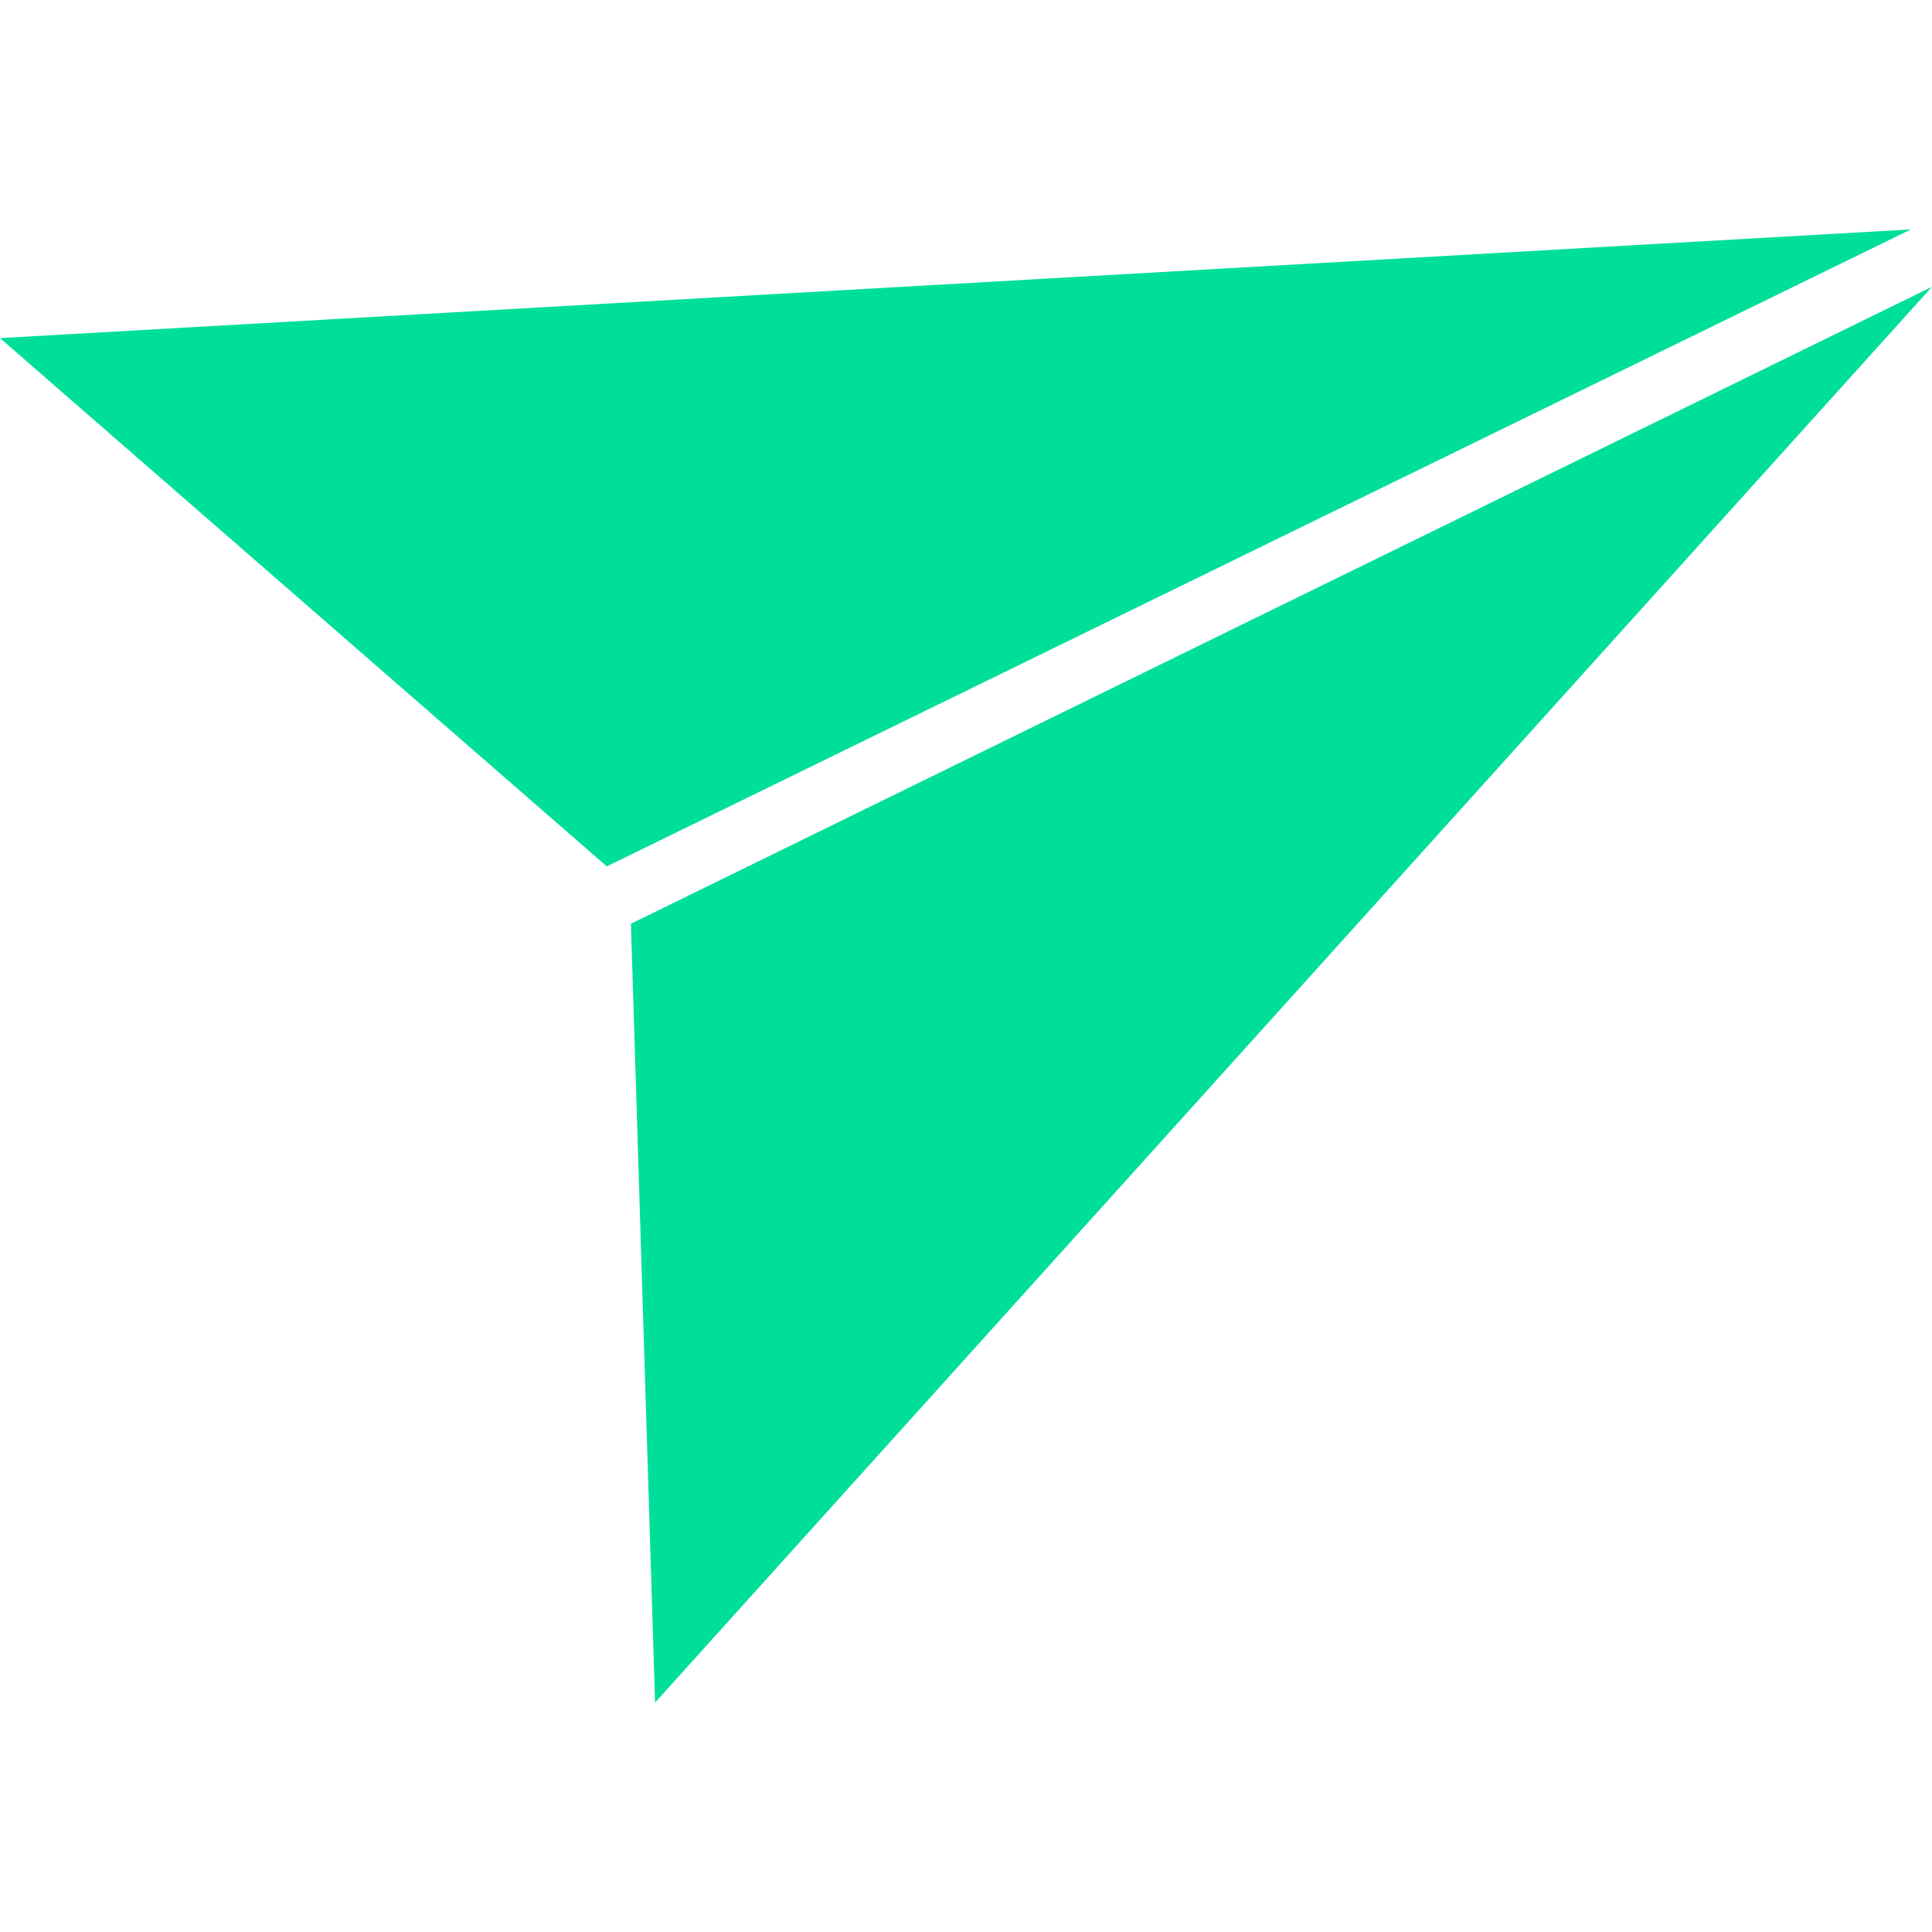
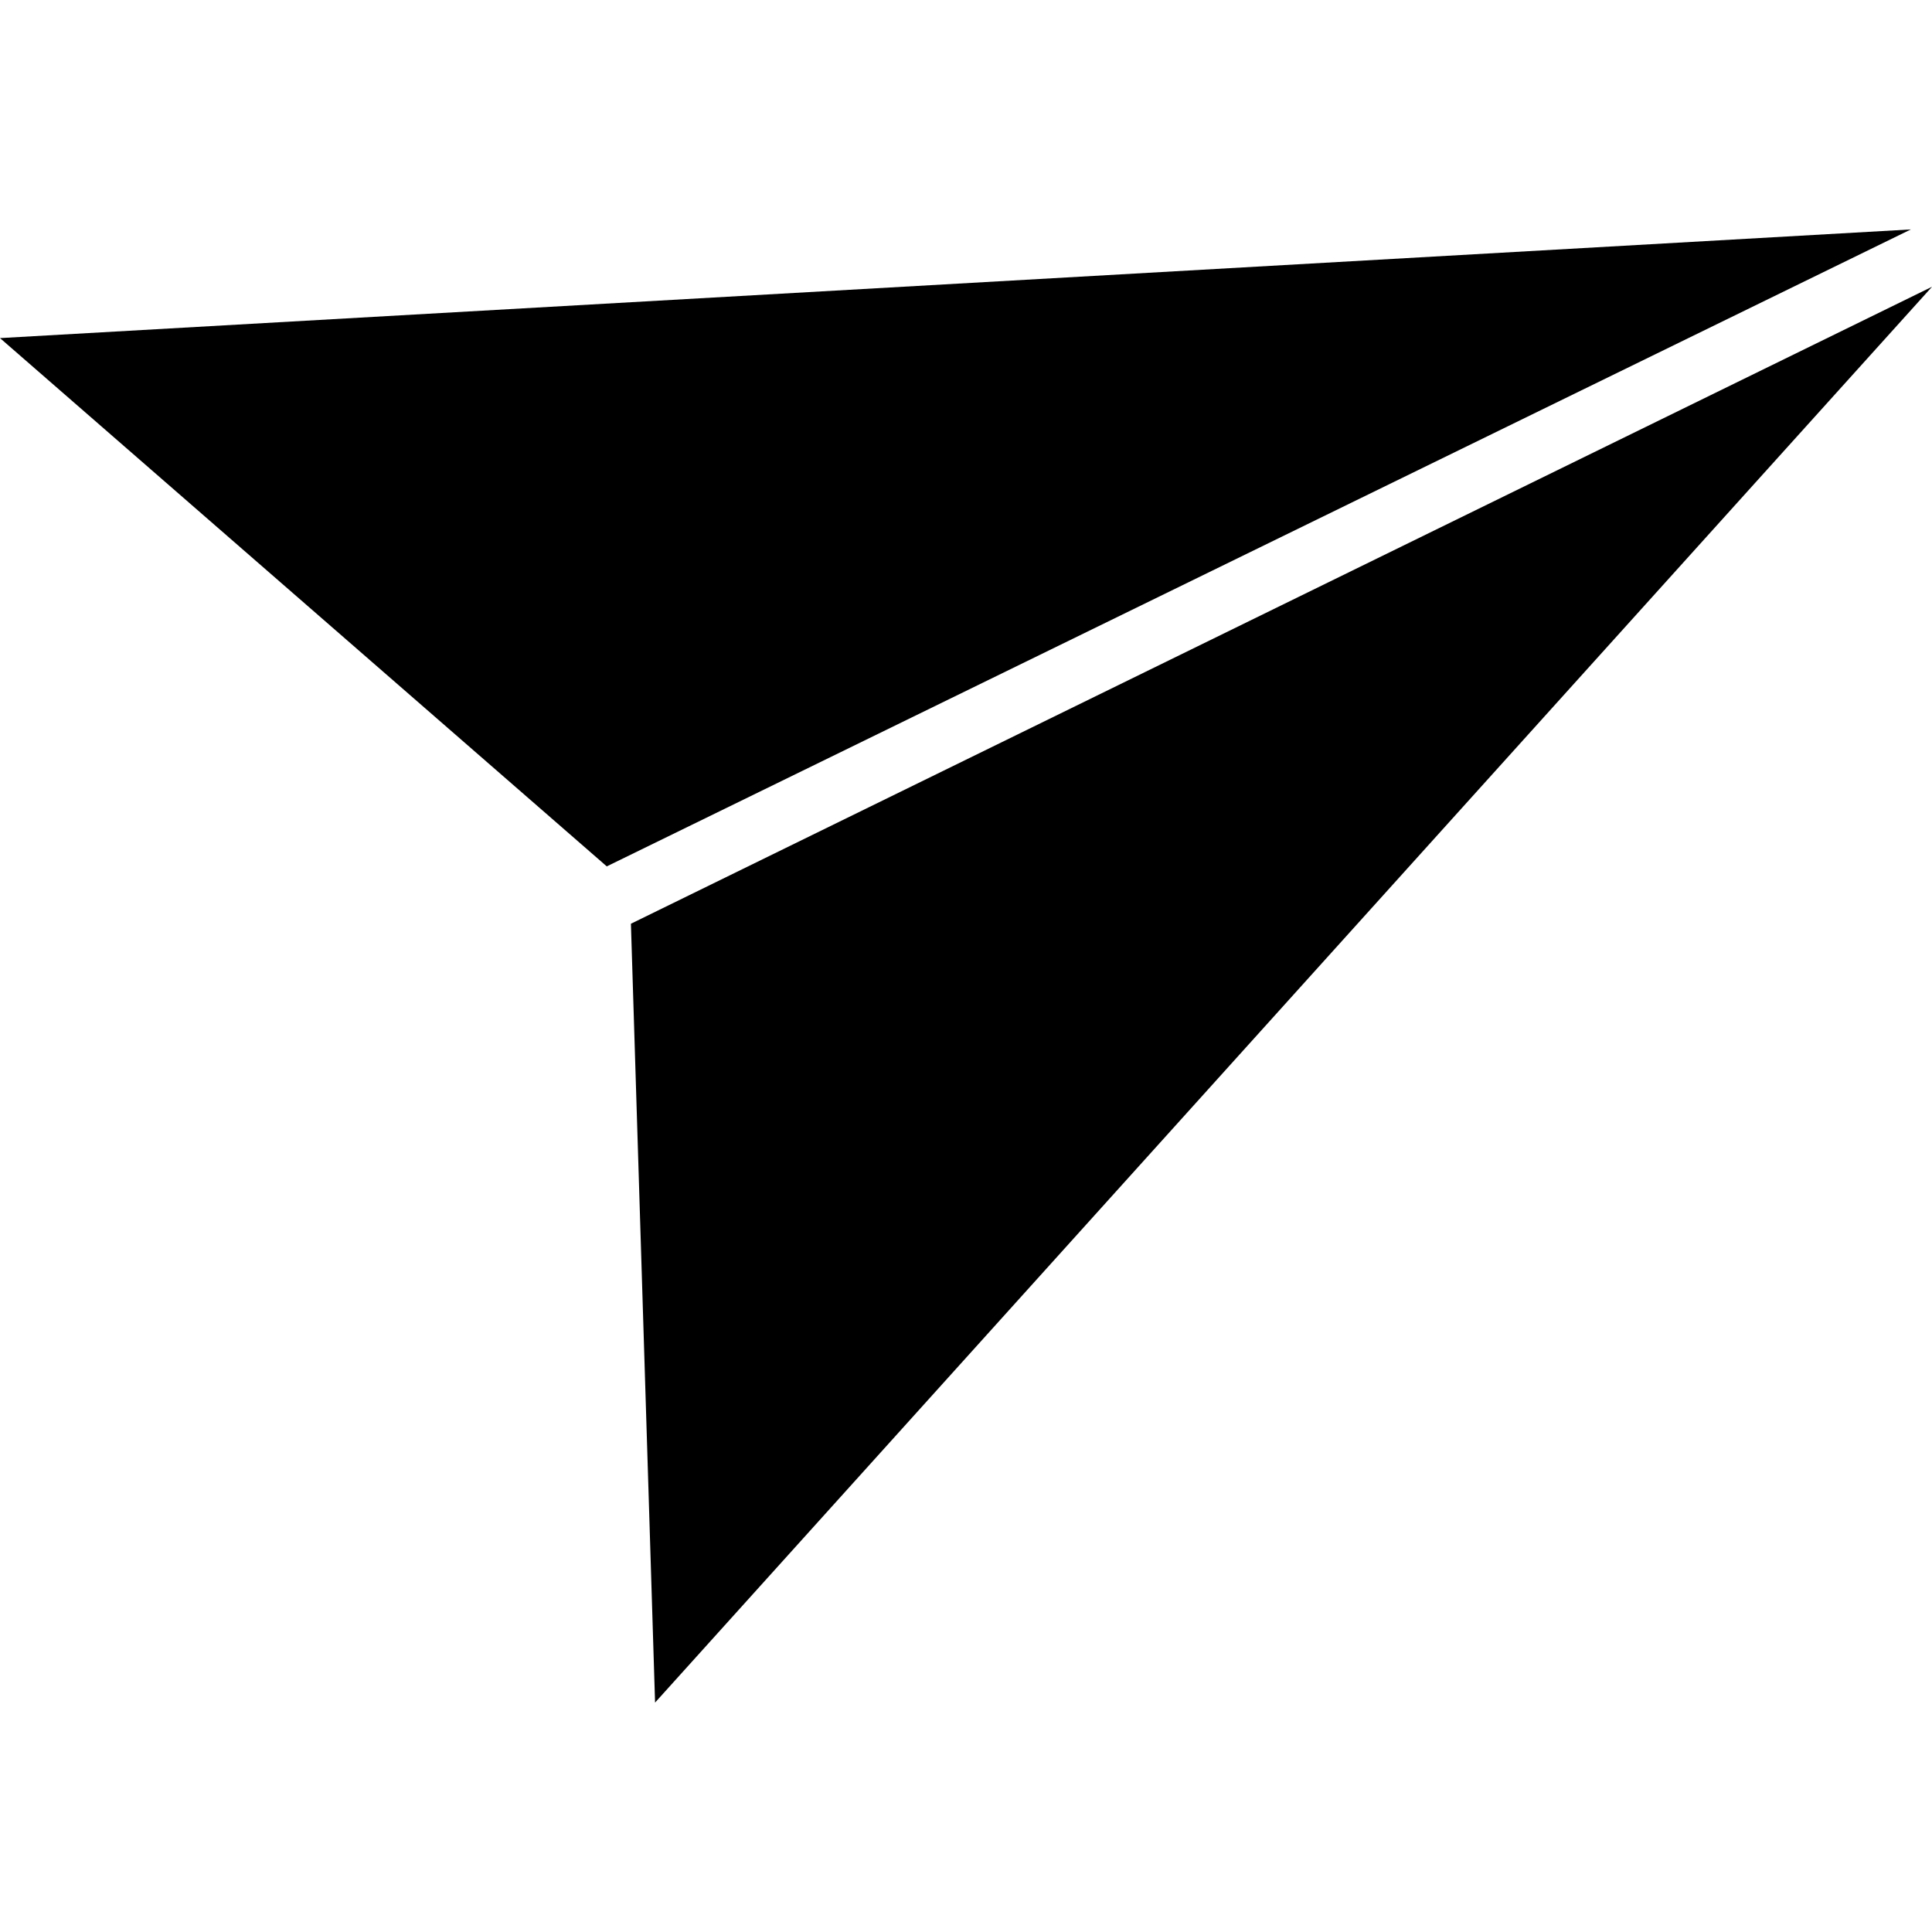
<svg xmlns="http://www.w3.org/2000/svg" enable-background="new 0 0 64 64" viewBox="0 0 64 64" id="Send">
-   <polygon points="20.9 30.6 21.7 56.4 64 9.5" fill="#00df9a" class="color000000 svgShape" />
-   <polygon points="0 11.2 20.1 28.7 63.3 7.6" fill="#00df9a" class="color000000 svgShape" />
+   <polygon points="20.9 30.6 21.7 56.4 64 9.5" fill="#000" class="color000000 svgShape" />
+   <polygon points="0 11.2 20.1 28.7 63.3 7.6" fill="#000" class="color000000 svgShape" />
</svg>
